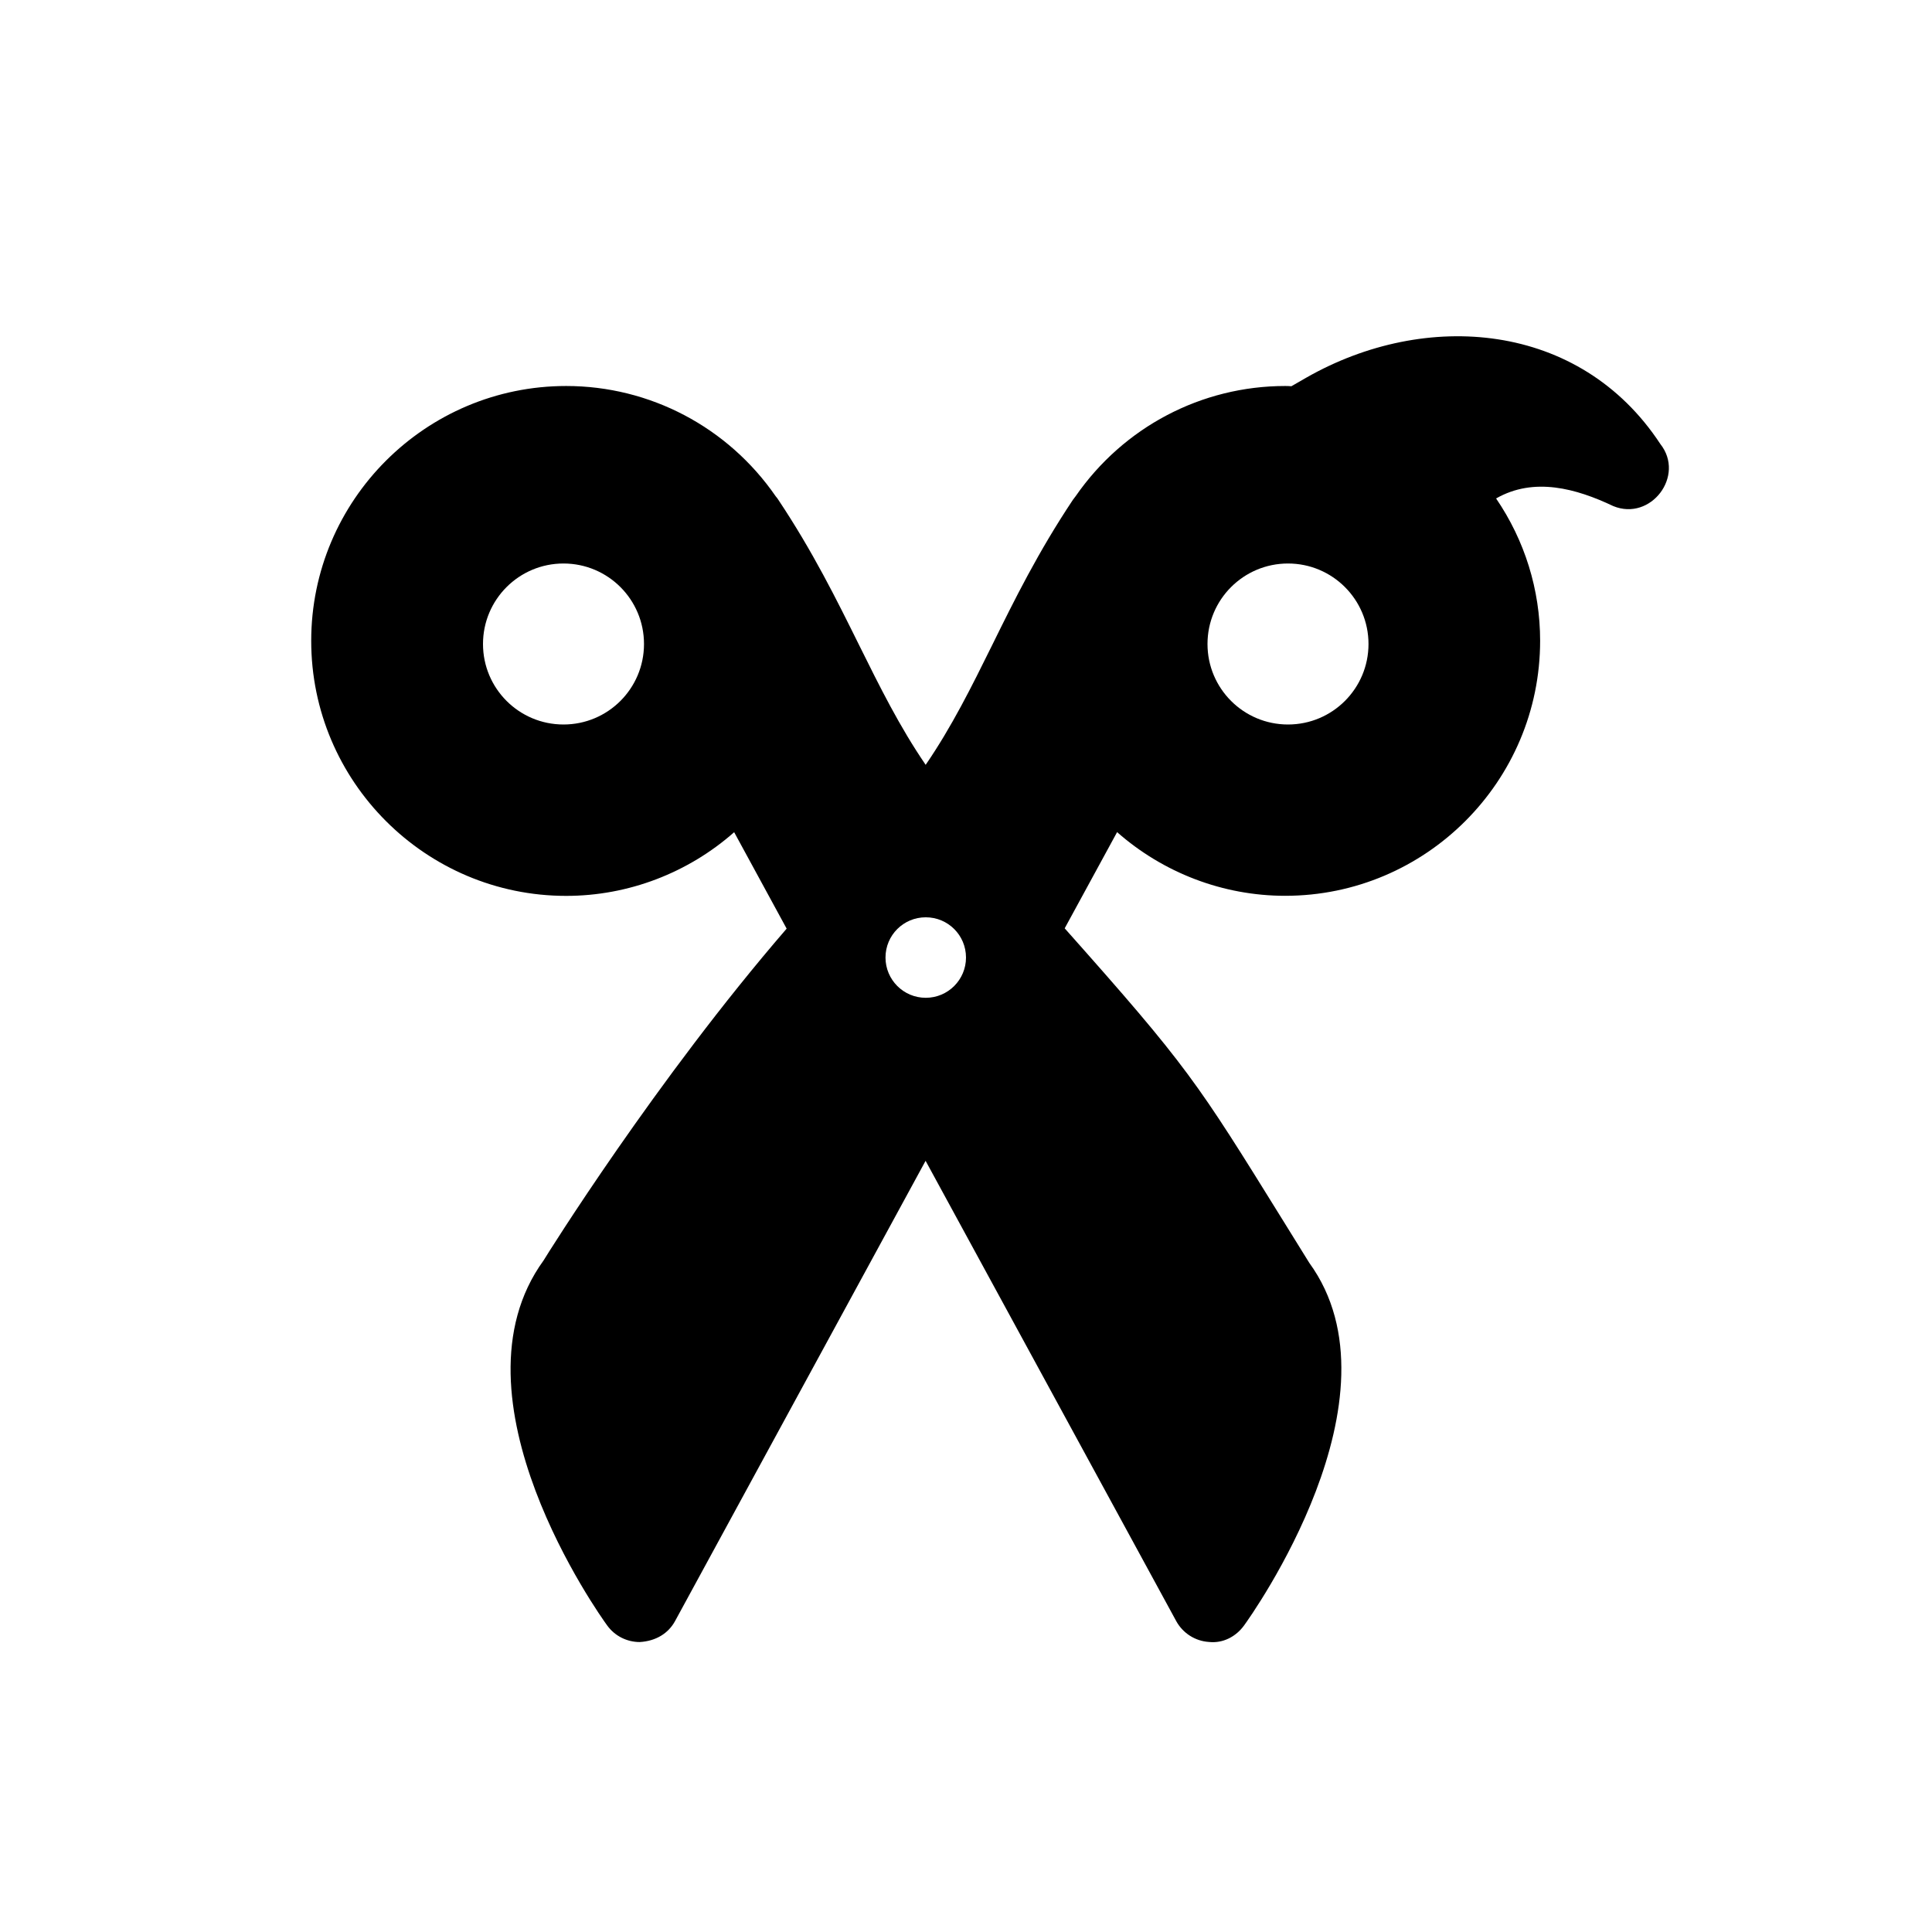
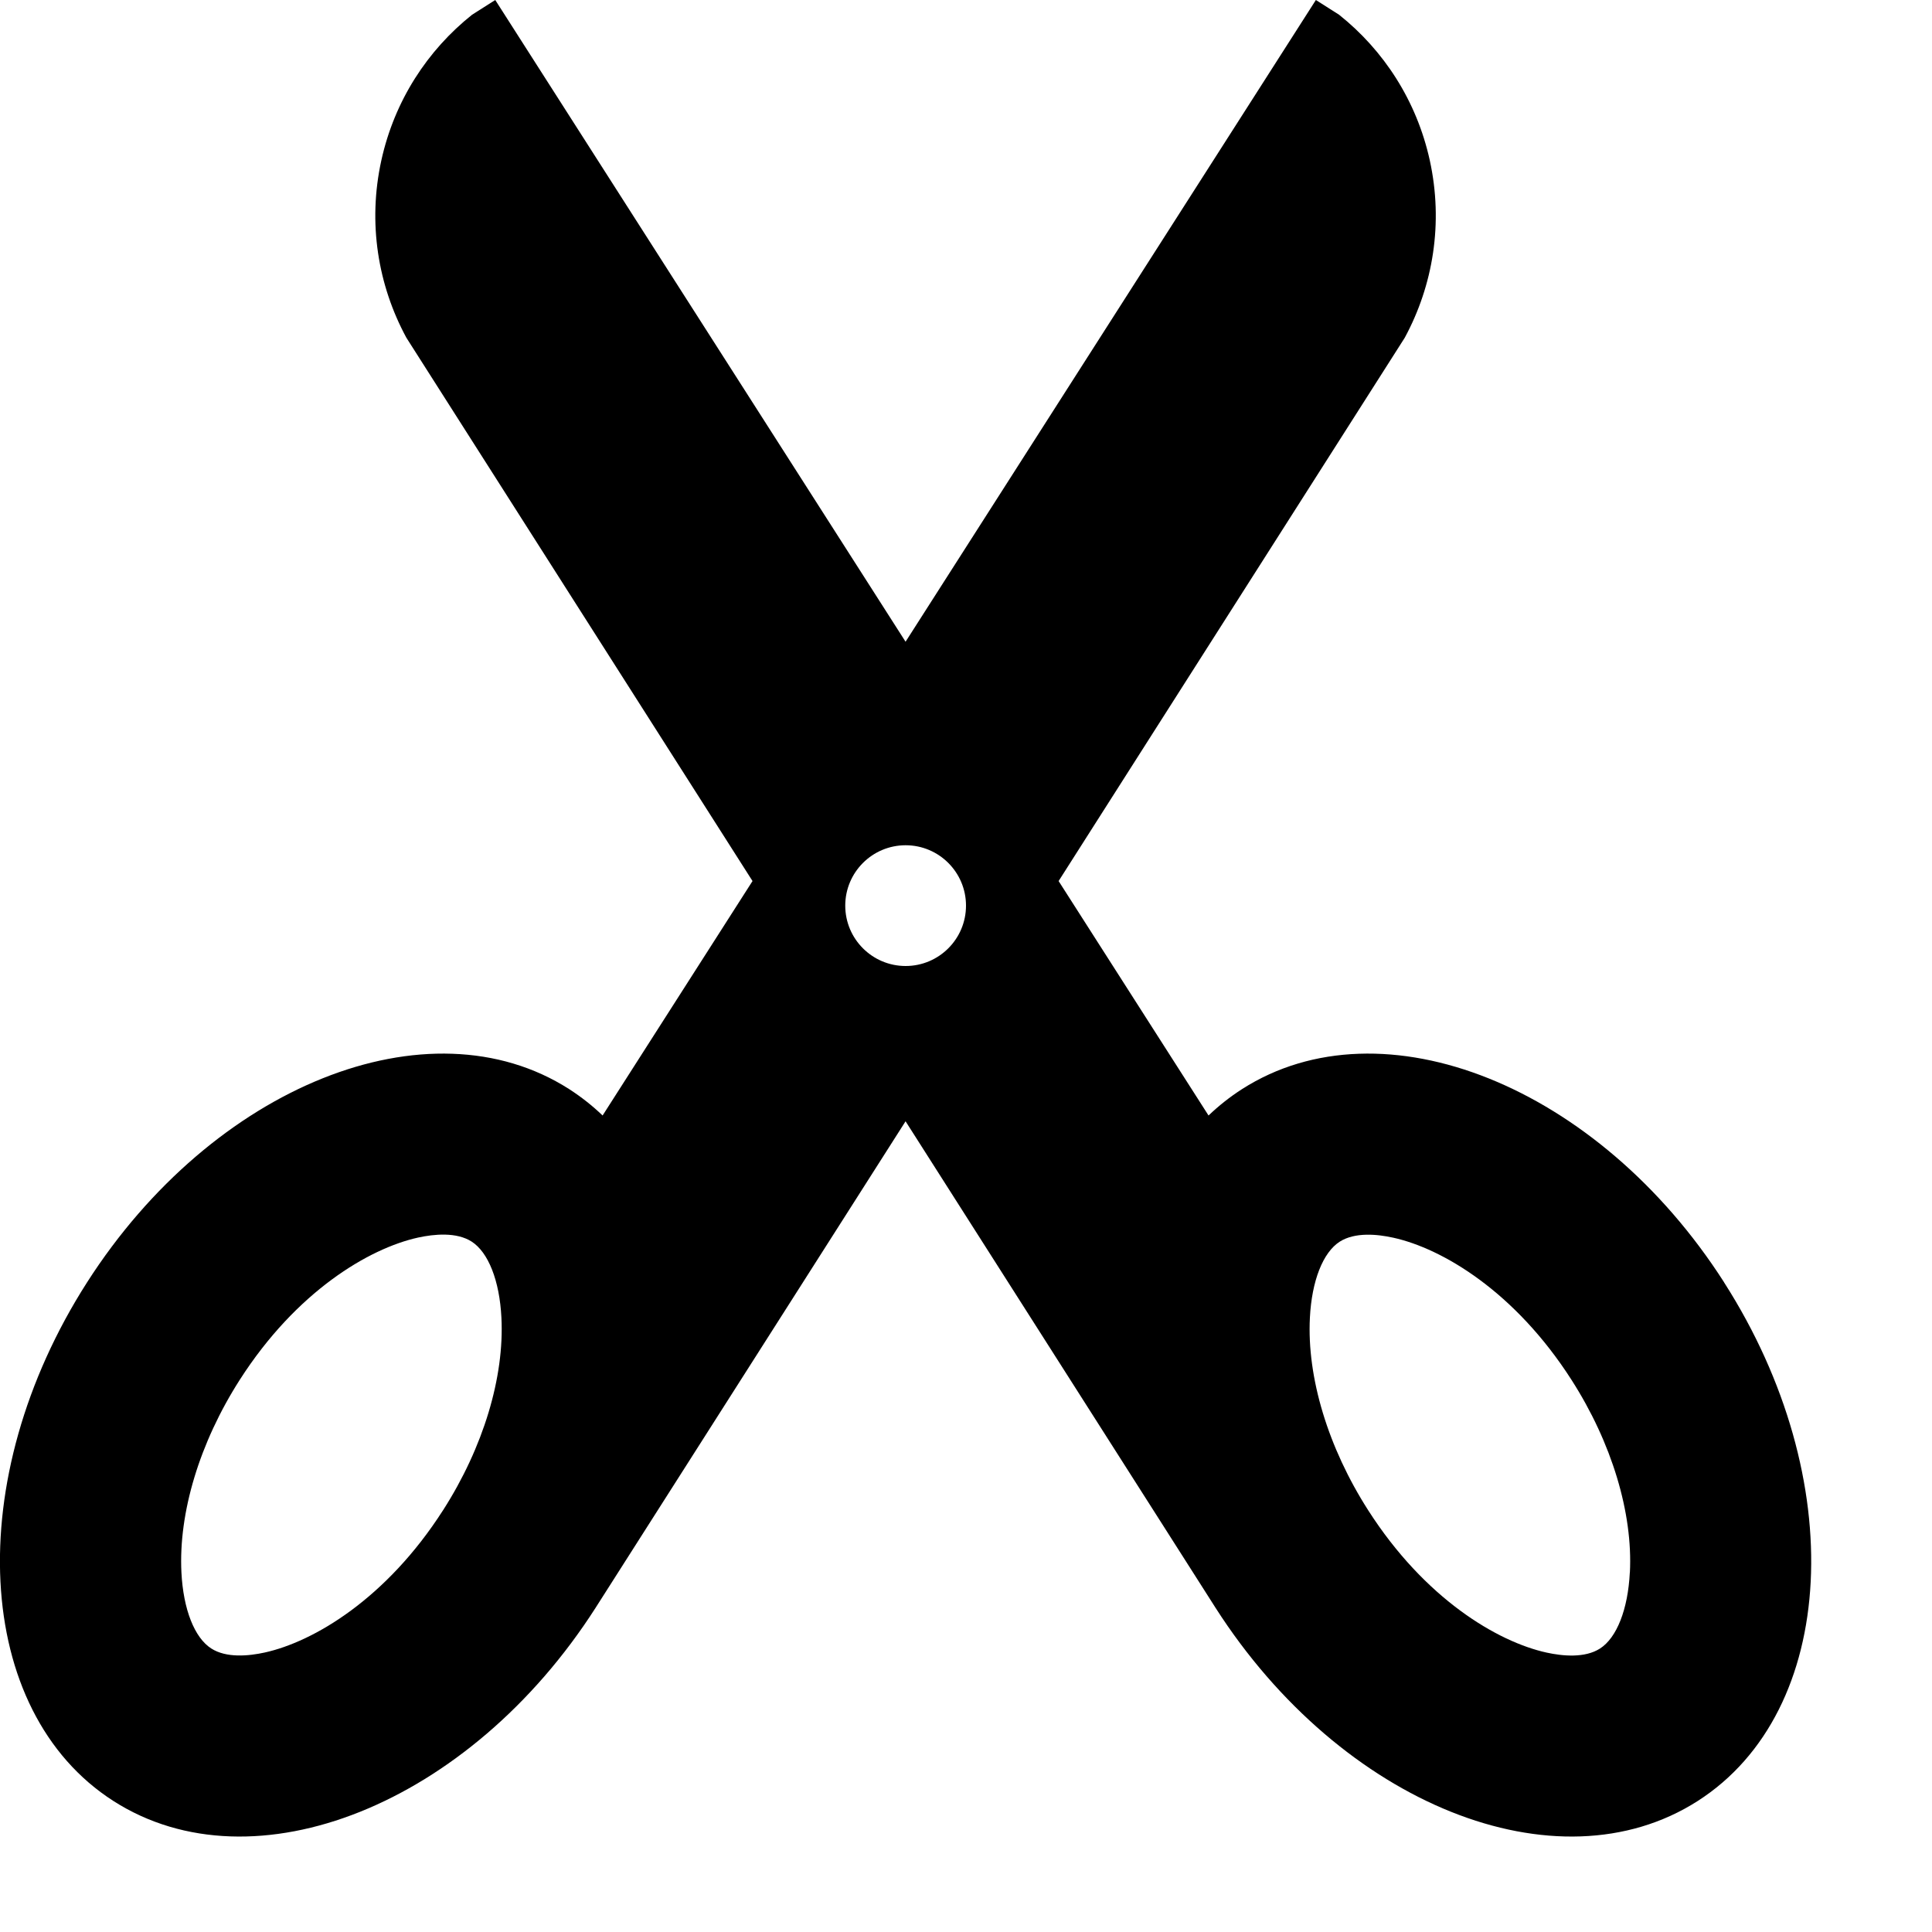
- <svg xmlns="http://www.w3.org/2000/svg" version="1.1" width="24" height="24" viewBox="0 0 24 24">
-   <path d="M20.625 5.515c-1-1.522-2.915-1.67-4.397-0.824l-0.186 0.107c-0.025-0.002-0.050-0.003-0.076-0.003-1.042 0-2.010 0.511-2.604 1.369-0.012 0.015-0.023 0.029-0.034 0.045-0.43 0.645-0.723 1.236-1.005 1.809-0.255 0.516-0.5 1.010-0.824 1.483-0.325-0.475-0.57-0.97-0.826-1.486-0.283-0.571-0.575-1.162-1.004-1.806-0.010-0.016-0.021-0.030-0.033-0.044-0.593-0.859-1.562-1.37-2.603-1.37-1.747 0-3.167 1.42-3.167 3.166 0 1.747 1.421 3.168 3.167 3.168 0.775 0 1.515-0.287 2.087-0.791l0.652 1.198c-1.621 1.876-2.979 4.054-3.019 4.121-1.236 1.702 0.705 4.42 0.789 4.534 0.094 0.131 0.245 0.207 0.405 0.207 0.204-0.012 0.357-0.11 0.439-0.261l3.112-5.717 3.113 5.717c0.082 0.15 0.235 0.249 0.407 0.26 0.174 0.019 0.336-0.066 0.437-0.206 0.083-0.114 2.024-2.832 0.809-4.504l-0.323-0.521c-1.076-1.736-1.187-1.916-2.715-3.634l0.651-1.195c0.572 0.504 1.313 0.791 2.088 0.791 1.746 0 3.167-1.421 3.167-3.168 0-0.634-0.191-1.246-0.547-1.768 0.472-0.27 0.997-0.123 1.456 0.095 0.466 0.191 0.897-0.377 0.584-0.772zM7 9c-0.552 0-1-0.447-1-1s0.448-1 1-1 1 0.447 1 1-0.448 1-1 1zM11.5 12.395c-0.277 0-0.5-0.225-0.5-0.5 0-0.277 0.223-0.5 0.5-0.5s0.5 0.223 0.5 0.5c0 0.275-0.223 0.5-0.5 0.5zM16 9c-0.552 0-1-0.447-1-1s0.448-1 1-1 1 0.447 1 1-0.448 1-1 1z" />
+ <svg xmlns="http://www.w3.org/2000/svg" version="1.1" width="32" height="32" viewBox="0 0 32 32">
+   <path d="M28.557 21.24c-2.084-3.256-5.659-4.689-7.985-3.201-0.201 0.129-0.385 0.275-0.555 0.437l-2.483-3.883 5.733-8.999c0.469-0.867 0.642-1.899 0.415-2.937-0.218-0.992-0.766-1.826-1.503-2.413l-0.384-0.244-6.796 10.629-6.796-10.629-0.384 0.244c-0.737 0.587-1.285 1.421-1.503 2.413-0.228 1.038-0.055 2.070 0.415 2.937l5.733 8.999-2.483 3.883c-0.169-0.162-0.354-0.308-0.554-0.437-2.326-1.488-5.901-0.055-7.985 3.201s-1.887 7.103 0.438 8.591c2.326 1.488 5.901 0.055 7.985-3.201l5.134-8.058 5.134 8.058c2.084 3.256 5.659 4.689 7.985 3.201s2.522-5.335 0.438-8.591zM7.339 25.013c-0.938 1.466-2.142 2.179-2.955 2.358-0 0-0 0-0 0-0.265 0.058-0.634 0.094-0.885-0.067-0.278-0.178-0.463-0.648-0.494-1.259-0.050-0.989 0.301-2.151 0.965-3.189 0.938-1.466 2.142-2.179 2.955-2.358 0.266-0.058 0.635-0.094 0.886 0.066 0.278 0.178 0.463 0.648 0.494 1.259 0.051 0.989-0.301 2.151-0.965 3.189zM15 16c-0.552 0-1-0.448-1-1s0.448-1 1-1 1 0.448 1 1-0.448 1-1 1zM26.995 26.046c-0.031 0.61-0.216 1.081-0.494 1.259-0.251 0.161-0.62 0.125-0.885 0.067 0 0 0 0-0 0-0.814-0.179-2.017-0.892-2.955-2.358-0.664-1.037-1.016-2.2-0.965-3.189 0.031-0.61 0.216-1.081 0.494-1.259 0.251-0.16 0.62-0.125 0.886-0.066 0.814 0.179 2.017 0.892 2.955 2.358 0.664 1.037 1.016 2.2 0.965 3.189z" />
</svg>
